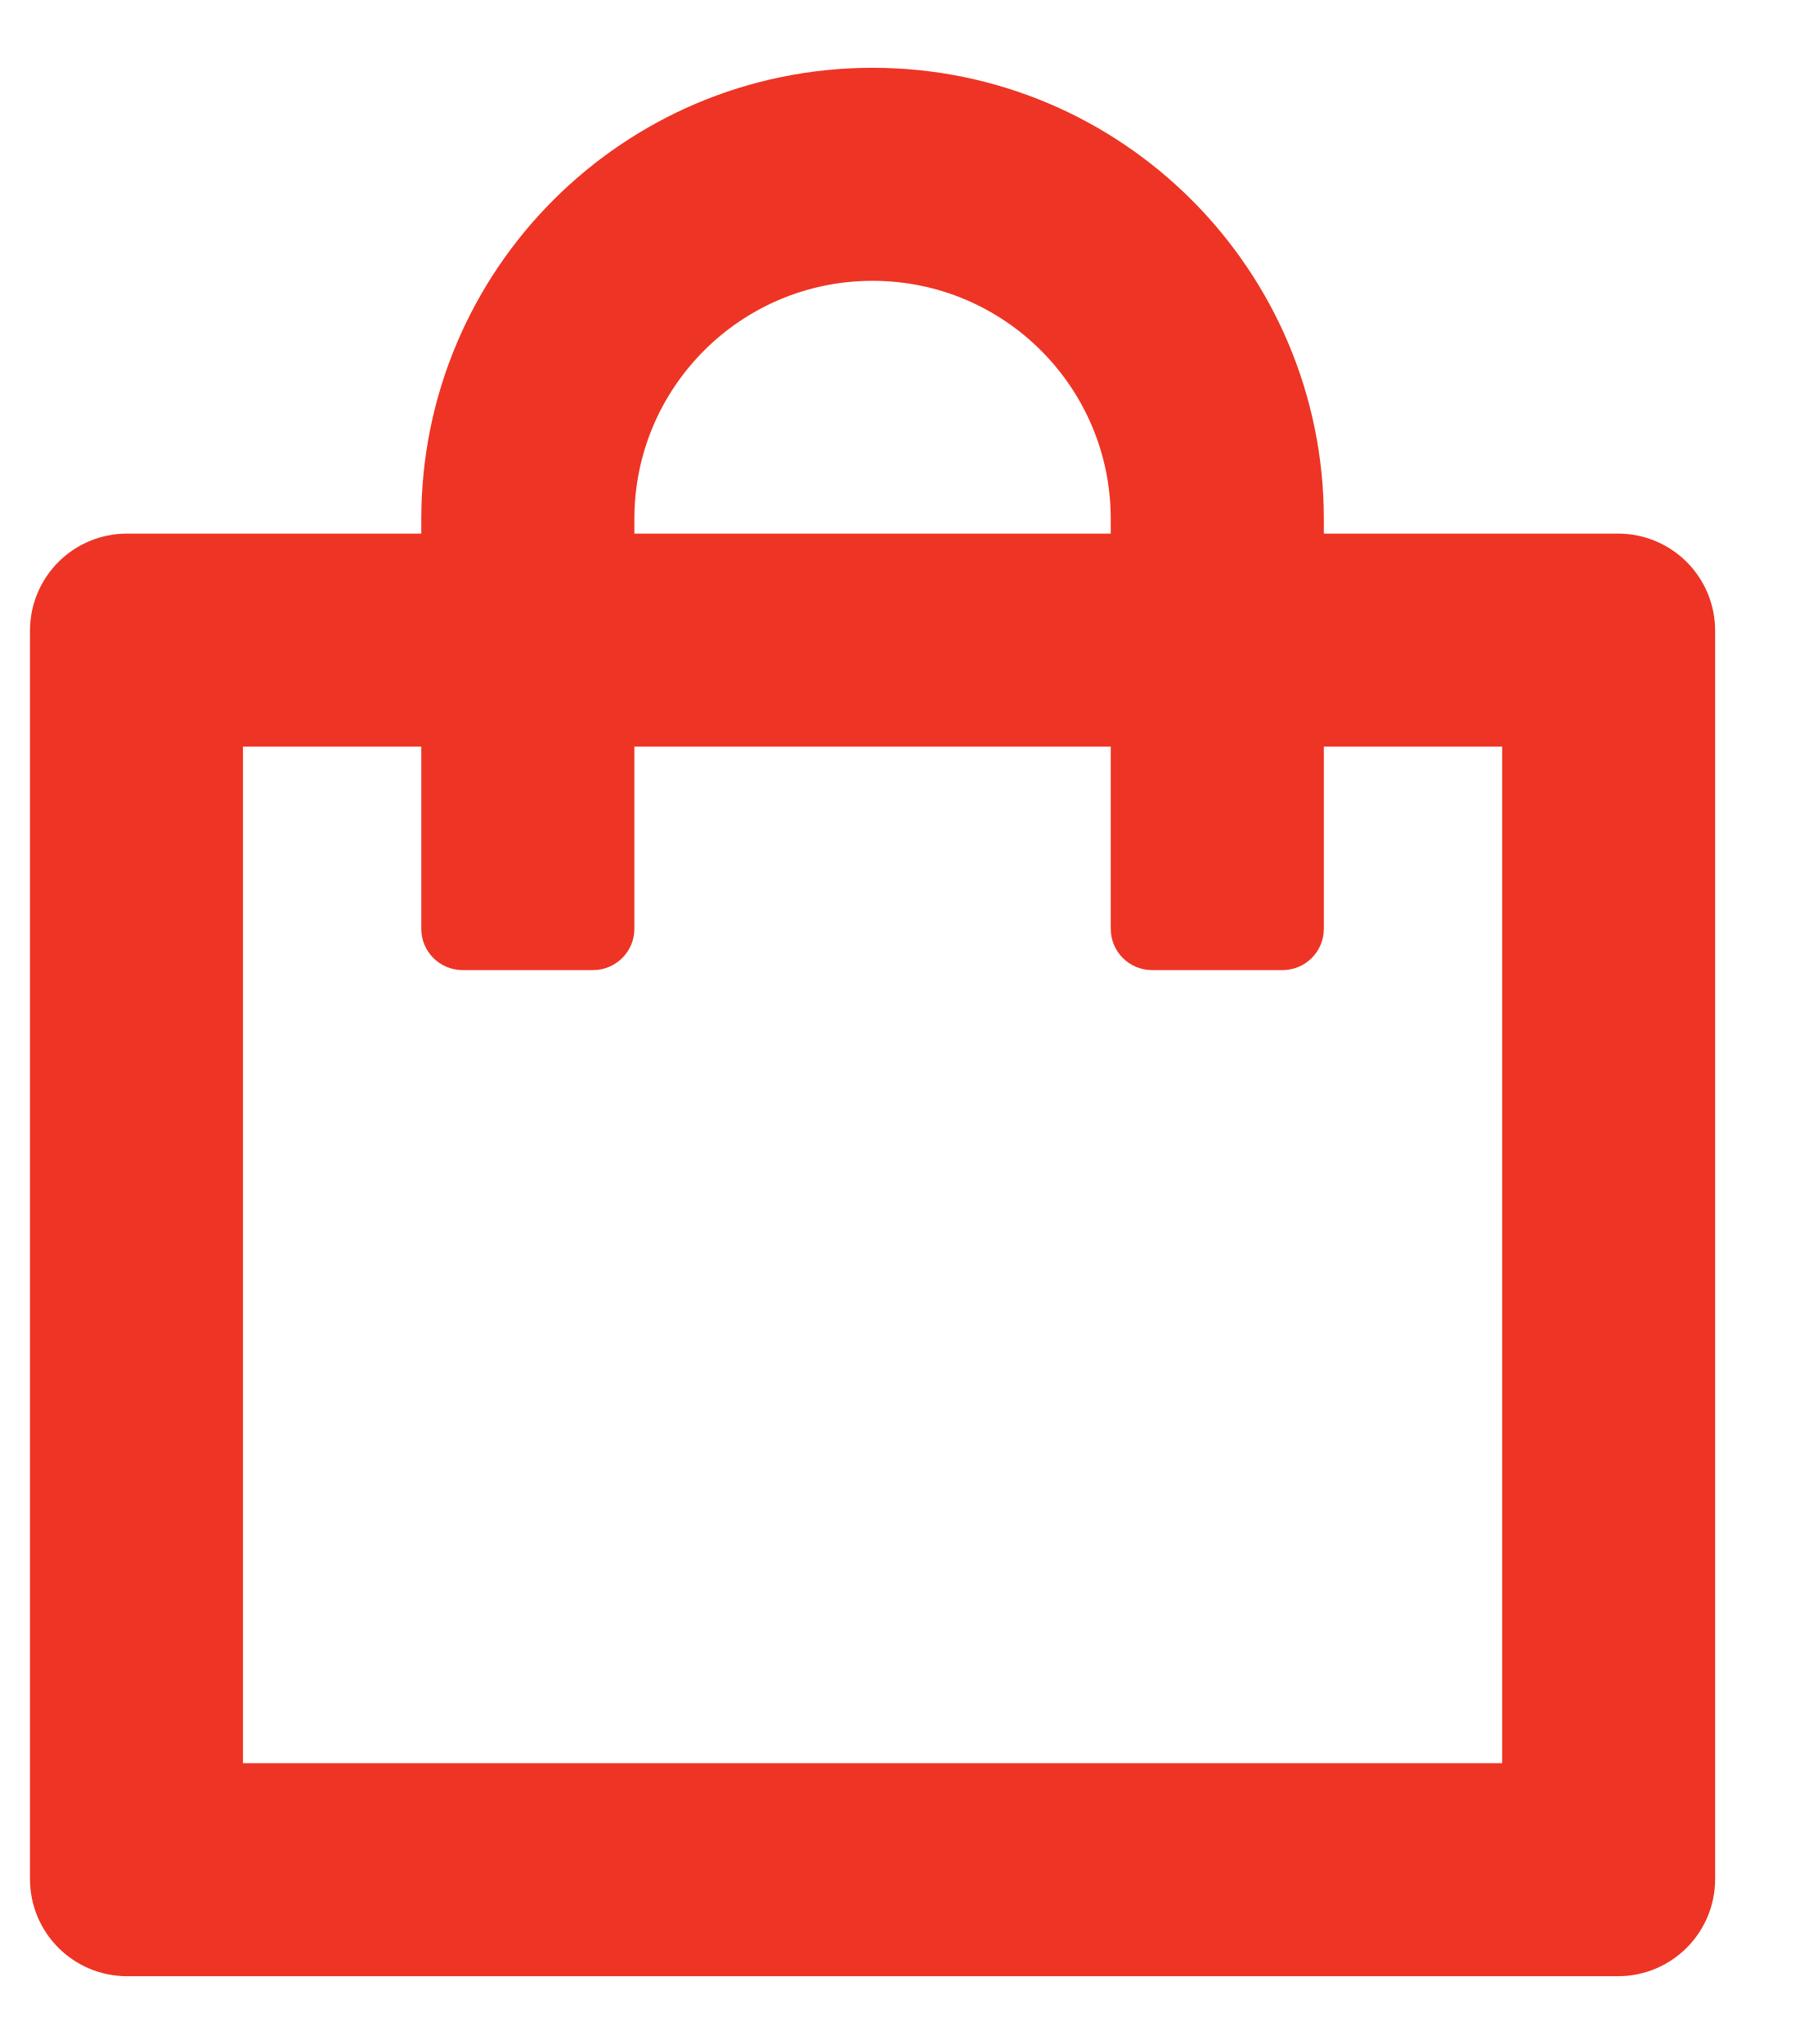
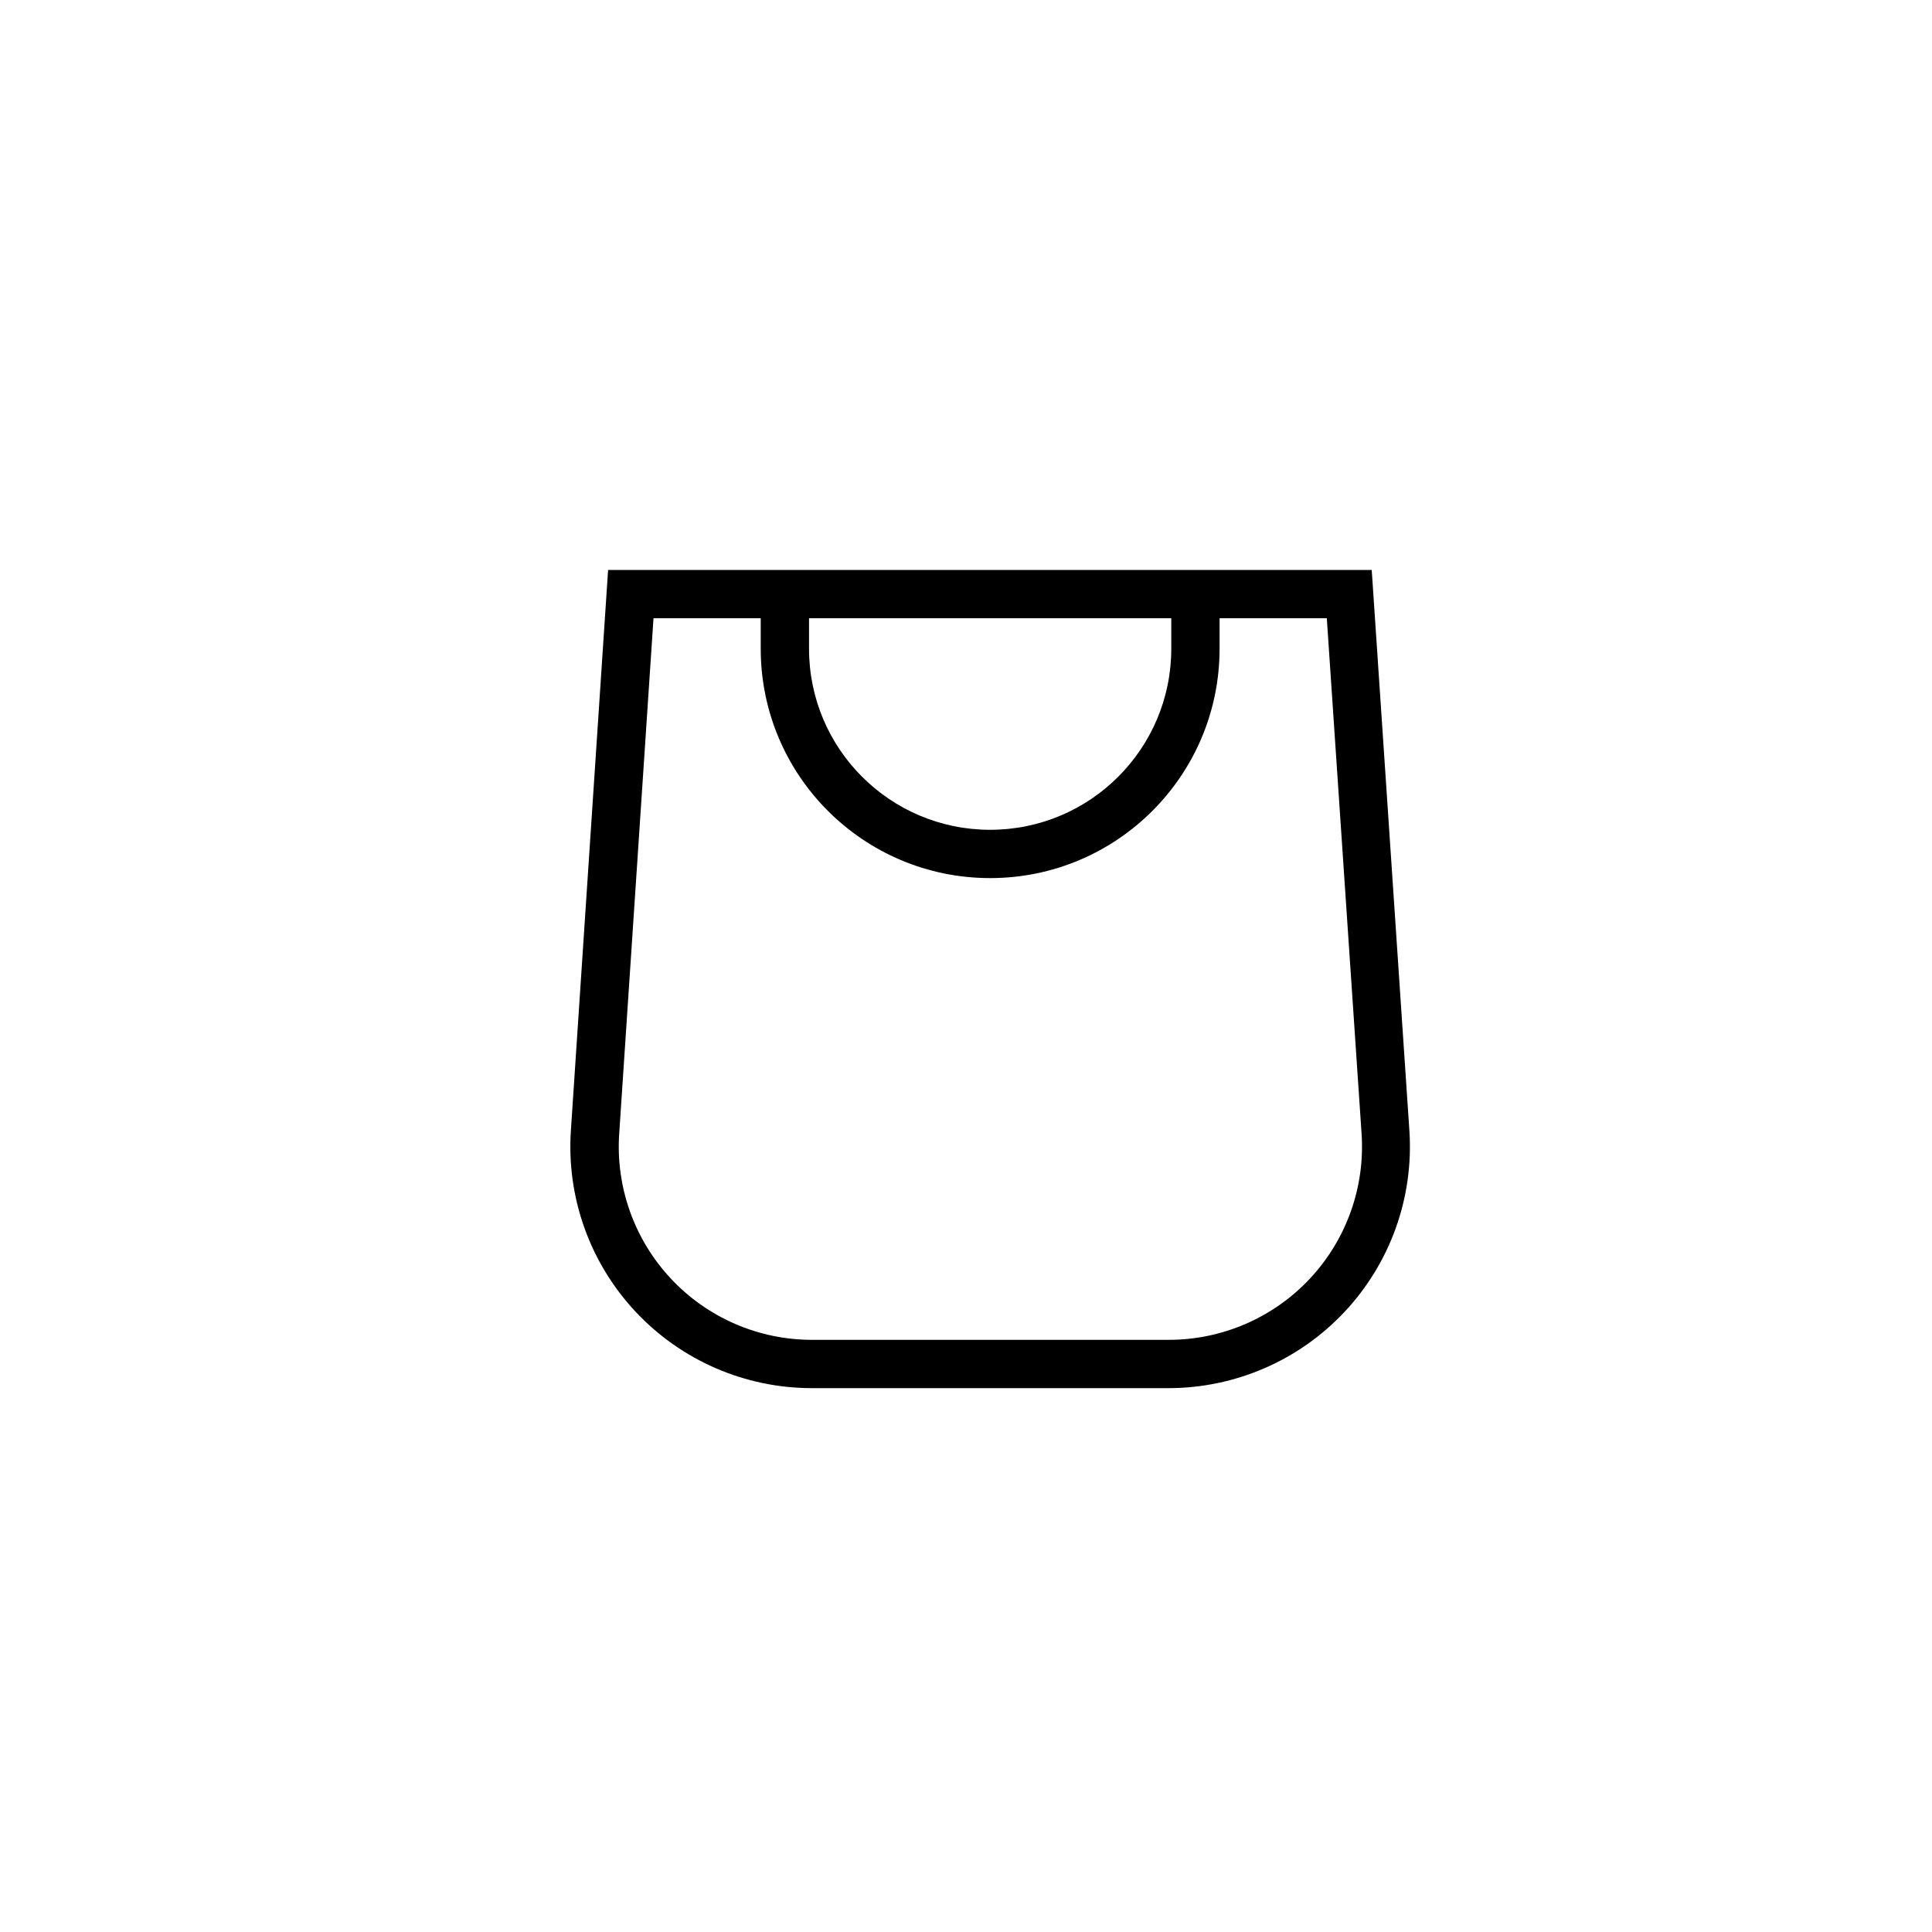
- <svg xmlns="http://www.w3.org/2000/svg" width="16" height="18" viewBox="0 0 16 18" fill="none">
-   <path d="M7.682 0.697C9.821 0.697 11.555 2.431 11.555 4.57V4.799H14.244C14.663 4.799 15 5.136 15 5.555V16.547C15 16.965 14.663 17.303 14.244 17.303H1.119C0.701 17.303 0.364 16.965 0.364 16.547V5.555C0.364 5.136 0.701 4.799 1.119 4.799H3.809V4.57C3.809 2.431 5.543 0.697 7.682 0.697ZM2.039 15.627H13.325V6.475H11.555V8.18C11.555 8.325 11.437 8.443 11.291 8.443H10.143C9.997 8.443 9.879 8.325 9.879 8.18V6.475H5.485V8.18C5.485 8.325 5.366 8.443 5.221 8.443H4.073C3.927 8.443 3.809 8.325 3.809 8.18V6.475H2.039V15.627ZM7.682 2.373C6.468 2.373 5.485 3.356 5.485 4.57V4.799H9.879V4.57C9.879 3.356 8.896 2.373 7.682 2.373Z" fill="#EE3424" stroke="#EE3424" stroke-width="0.2" />
+ <svg xmlns="http://www.w3.org/2000/svg" fill="none" class="icon icon-cart-empty" viewBox="0 0 40 40">
+   <path fill="currentColor" fill-rule="evenodd" d="M15.75 11.8h-3.16l-.77 11.6a5 5 0 0 0 4.99 5.34h7.38a5 5 0 0 0 4.99-5.33L28.4 11.8zm0 1h-2.22l-.71 10.67a4 4 0 0 0 3.99 4.27h7.38a4 4 0 0 0 4-4.27l-.72-10.67h-2.22v.63a4.75 4.75 0 1 1-9.5 0zm8.5 0h-7.5v.63a3.75 3.75 0 1 0 7.5 0z" />
</svg>
